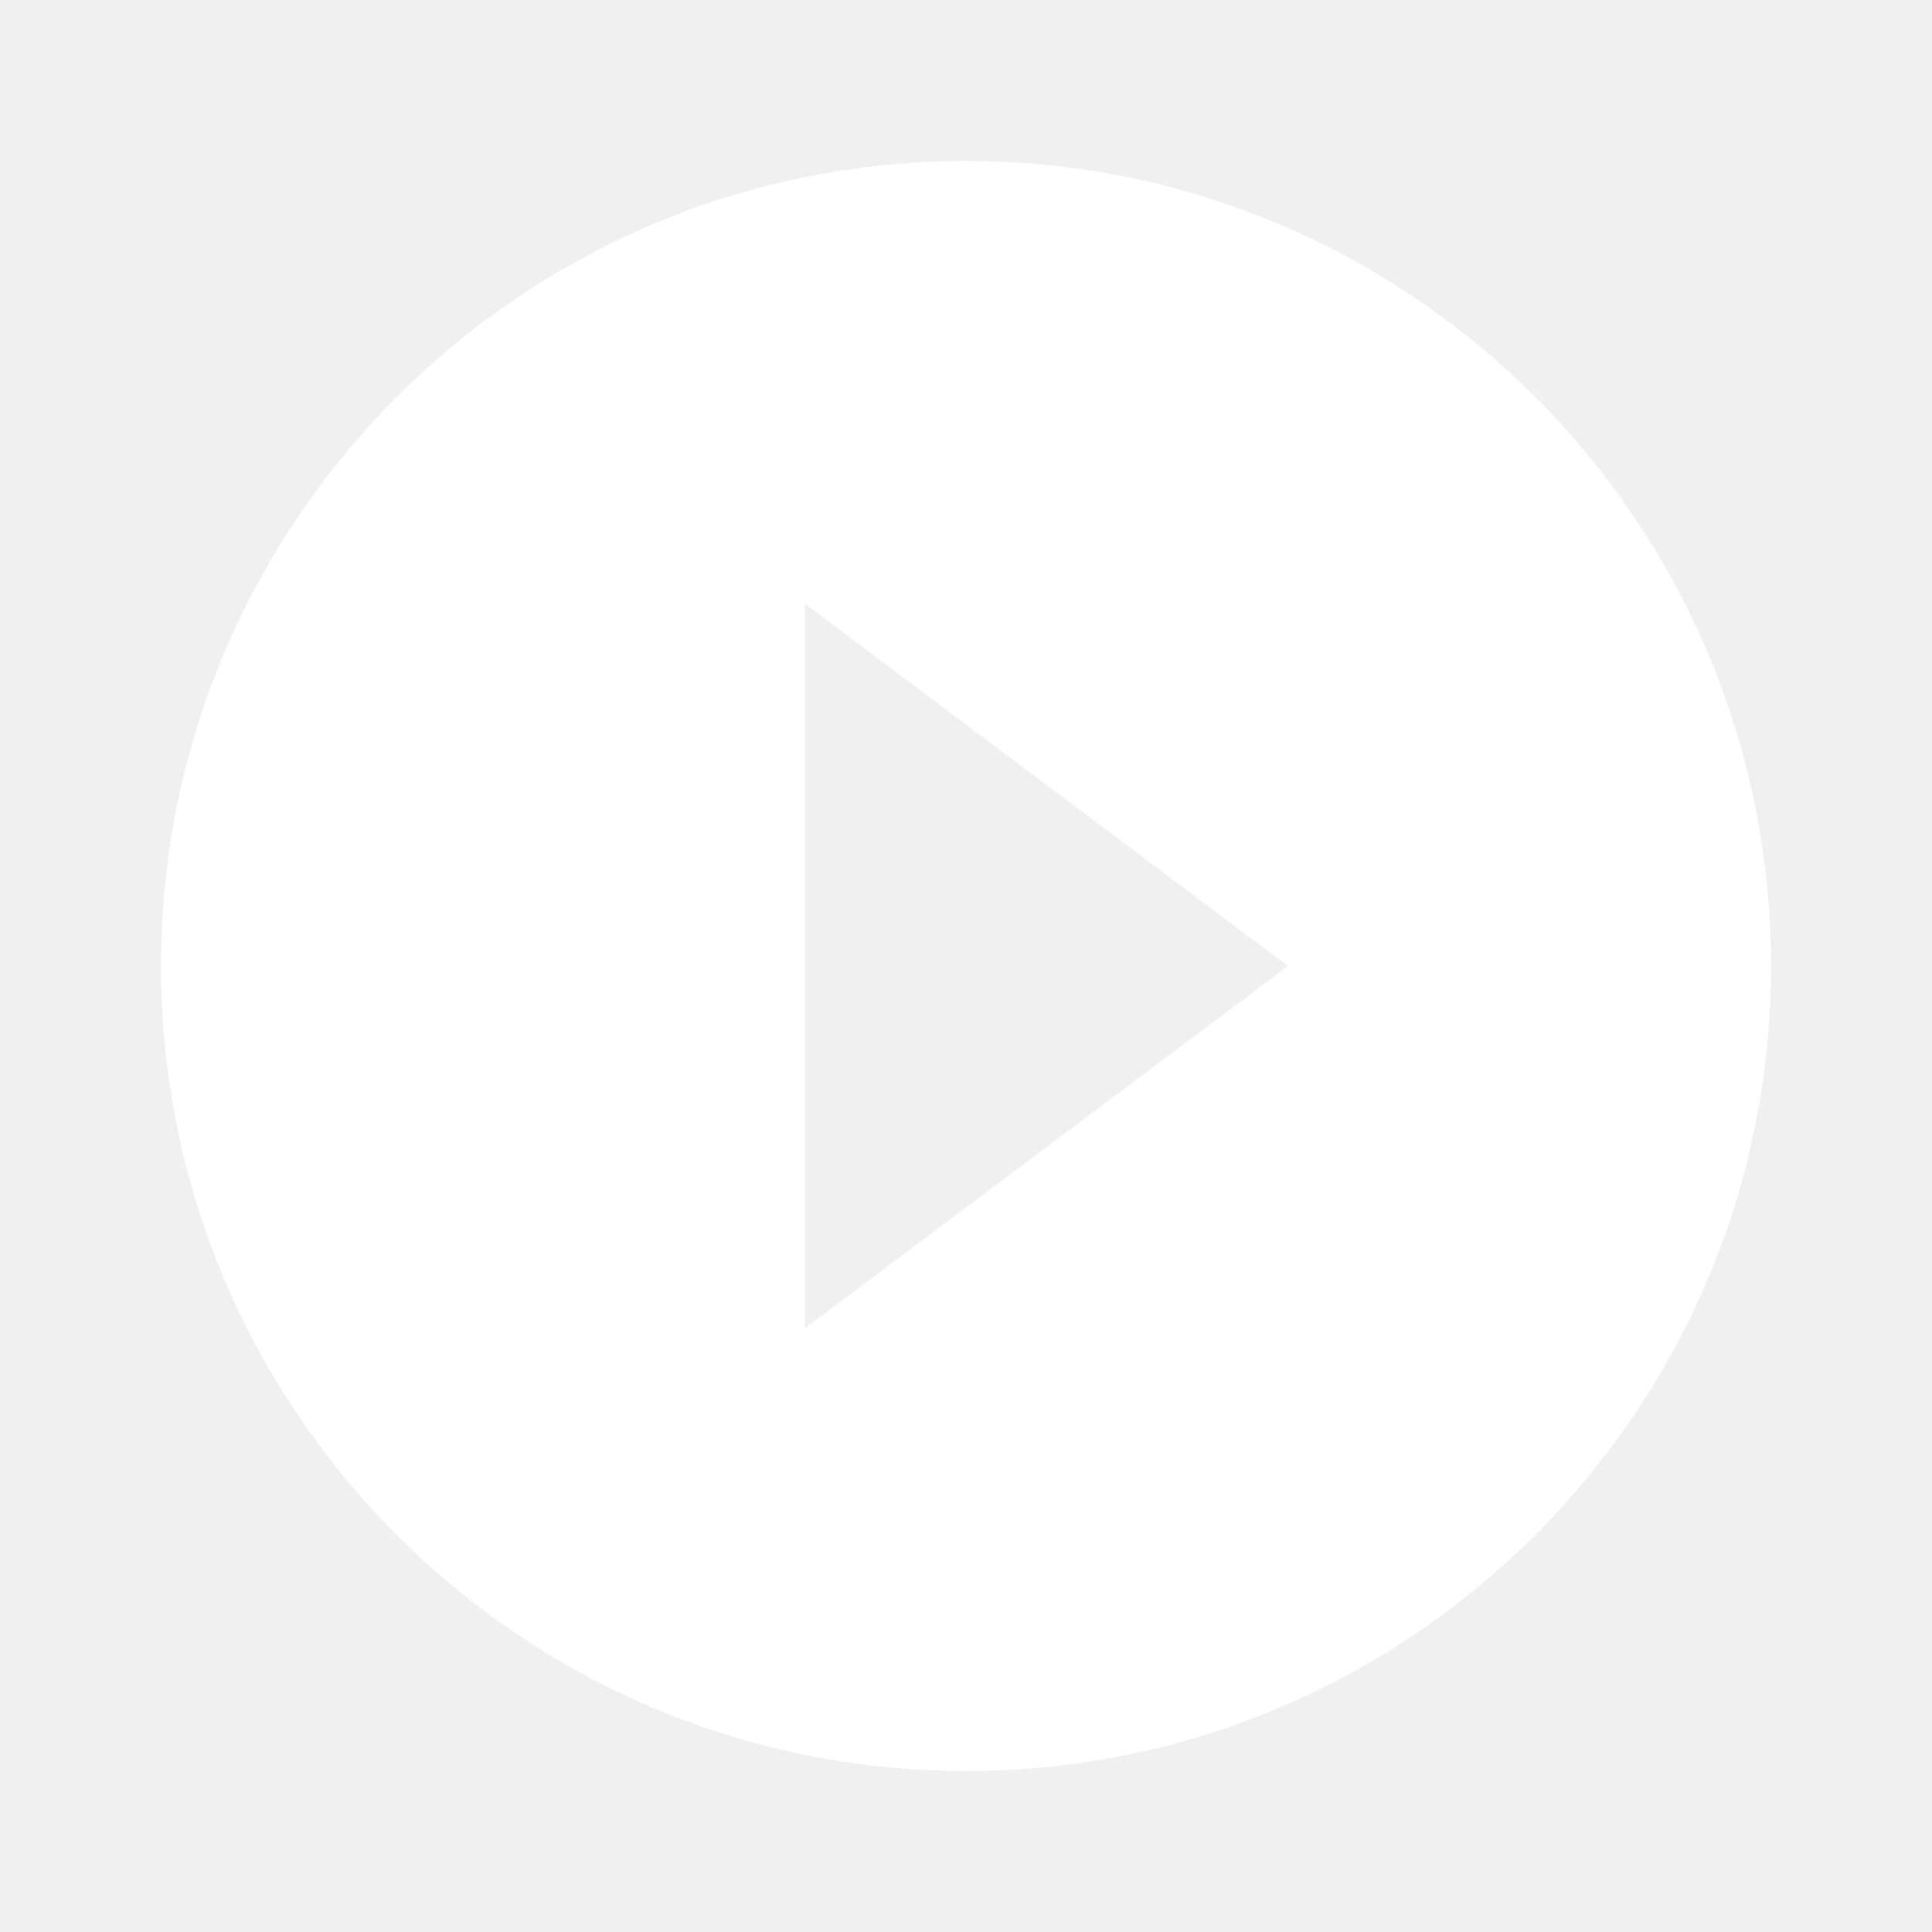
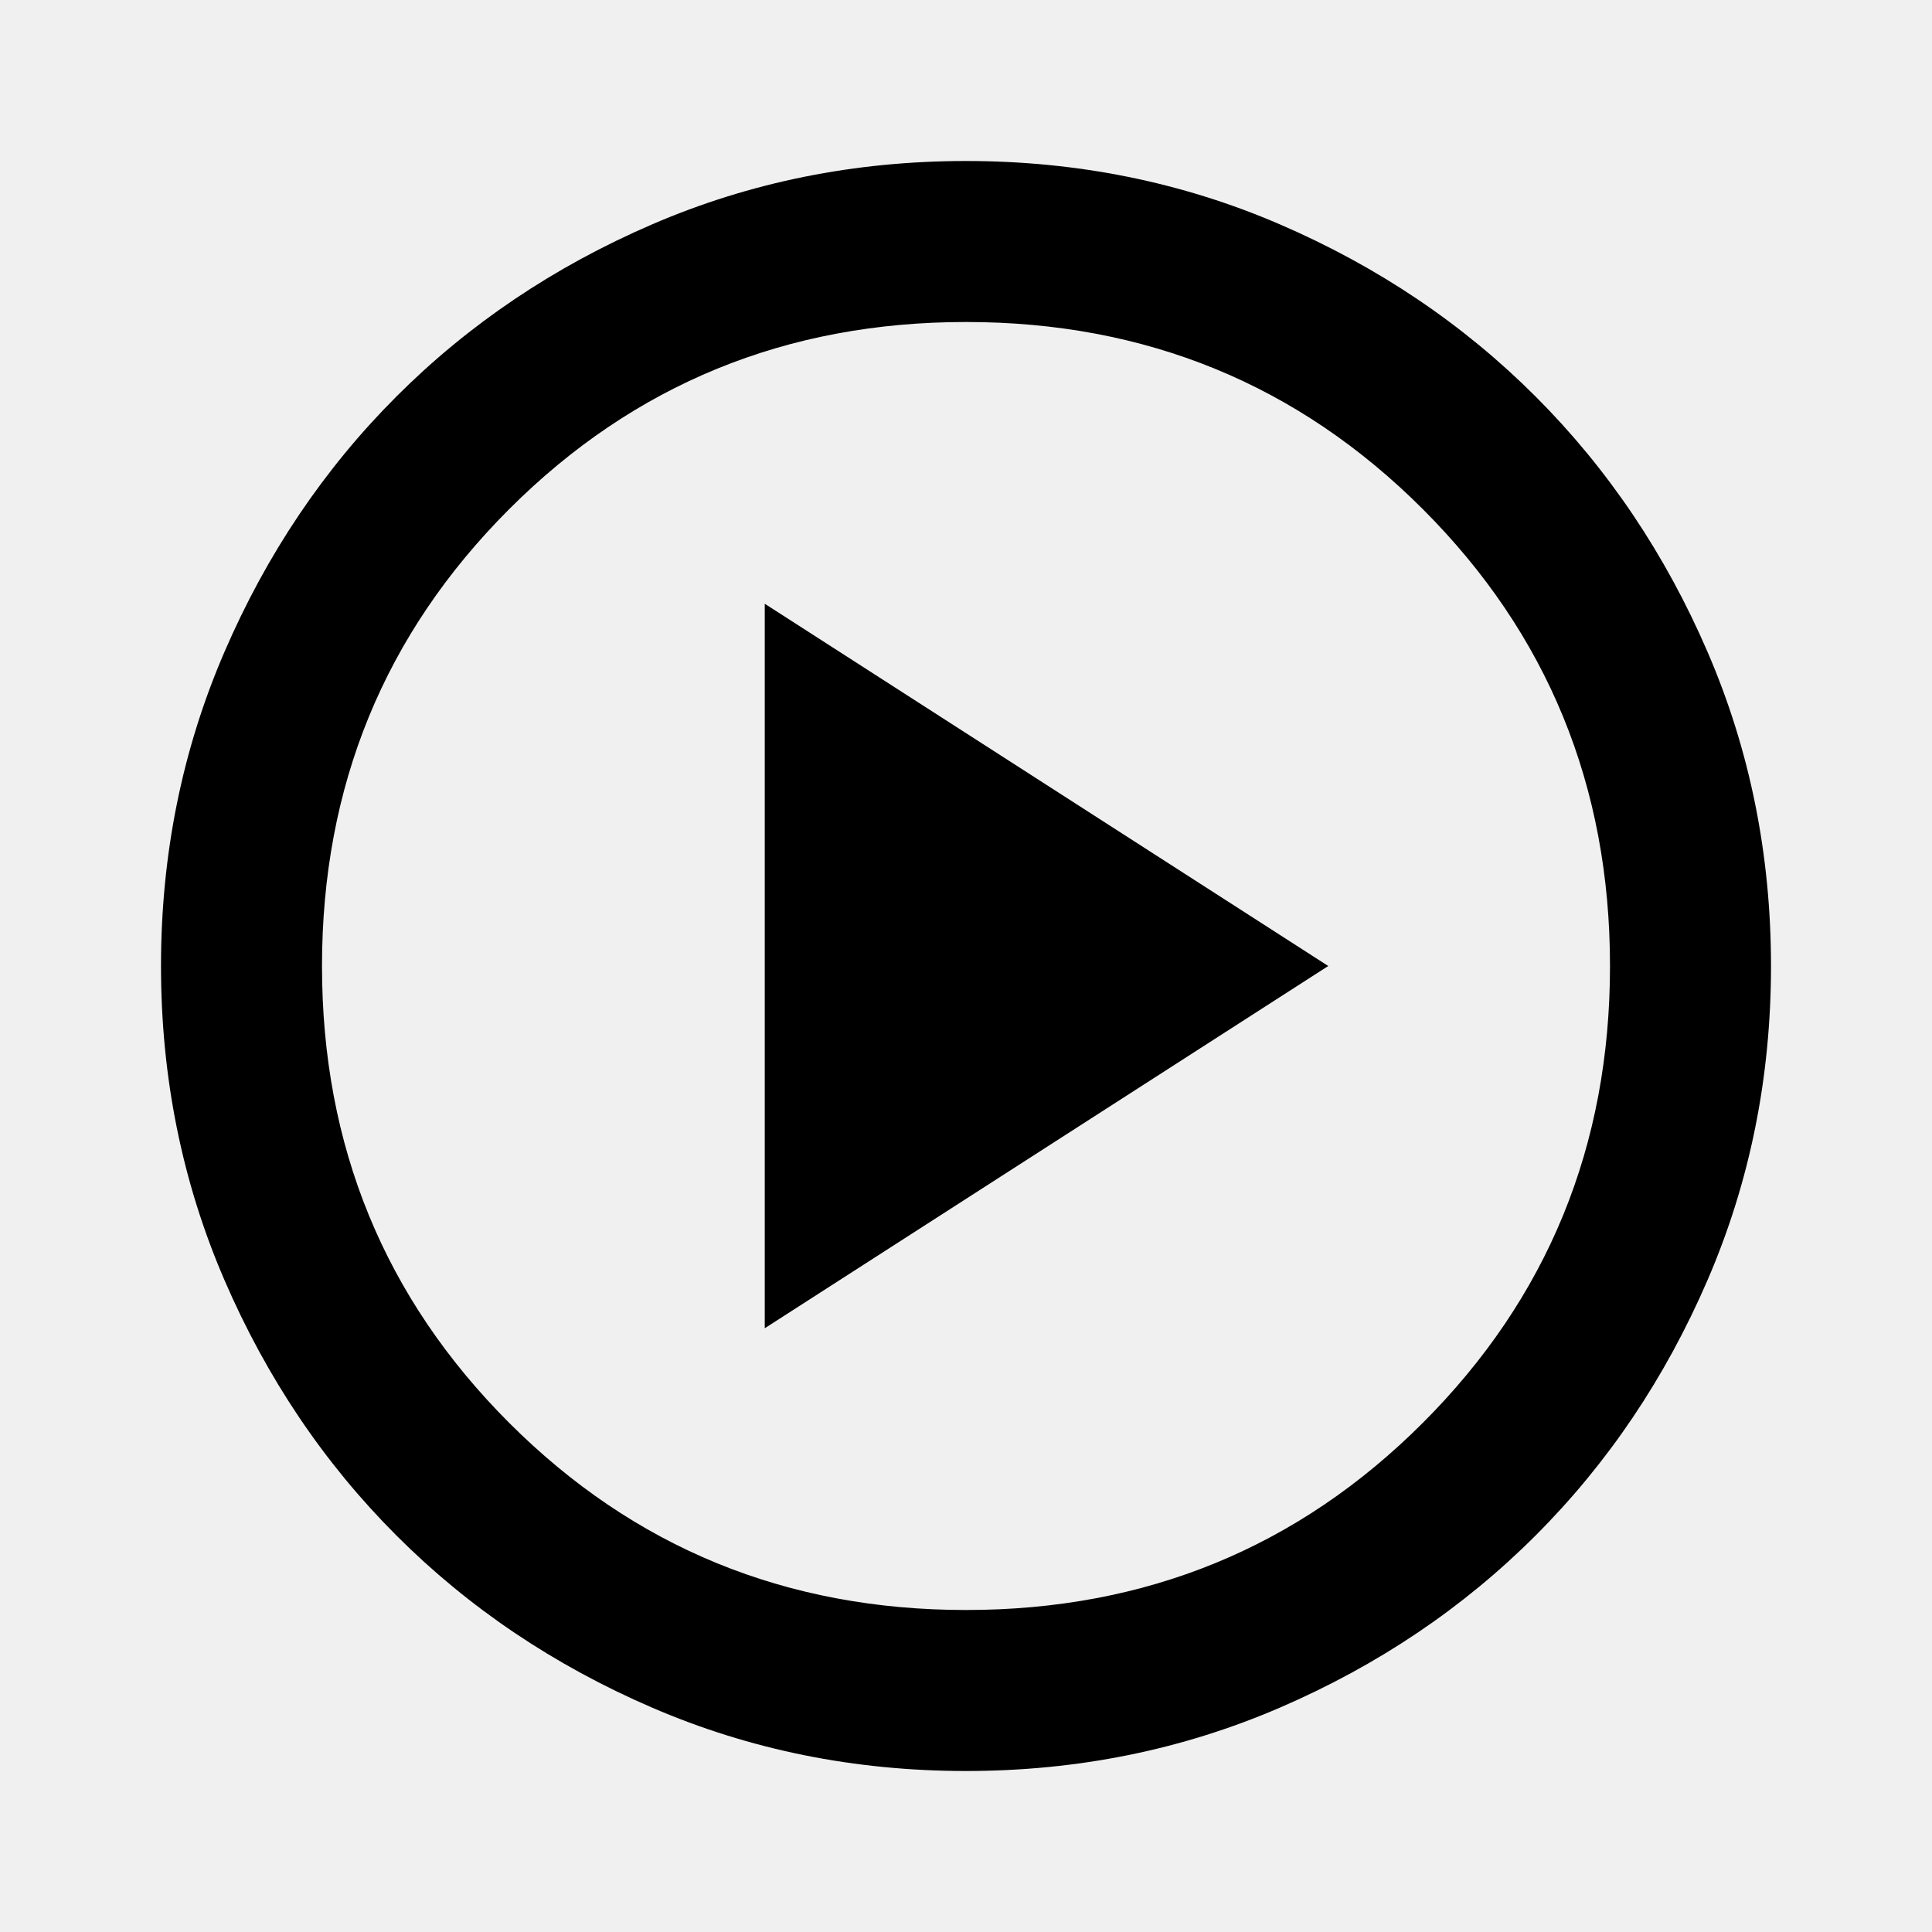
- <svg xmlns="http://www.w3.org/2000/svg" height="18px" viewBox="0 0 24 24" width="18px" fill="#FFFFFF">
-   <path d="M0 0h24v24H0V0z" fill="none" />
-   <path d="M12 2C6.48 2 2 6.48 2 12s4.48 10 10 10 10-4.48 10-10S17.52 2 12 2zm-2 14.5v-9l6 4.5-6 4.5z" />
+ <svg xmlns="http://www.w3.org/2000/svg" height="24px" viewBox="0 -960 960 960" width="24px" fill="#000">
+   <path d="m380-300 280-180-280-180v360ZM480-80q-83 0-156-31.5T197-197q-54-54-85.5-127T80-480q0-83 31.5-156T197-763q54-54 127-85.5T480-880q83 0 156 31.5T763-763q54 54 85.5 127T880-480q0 83-31.5 156T763-197q-54 54-127 85.5T480-80Zm0-80q134 0 227-93t93-227q0-134-93-227t-227-93q-134 0-227 93t-93 227q0 134 93 227t227 93Zm0-320Z" />
</svg>
